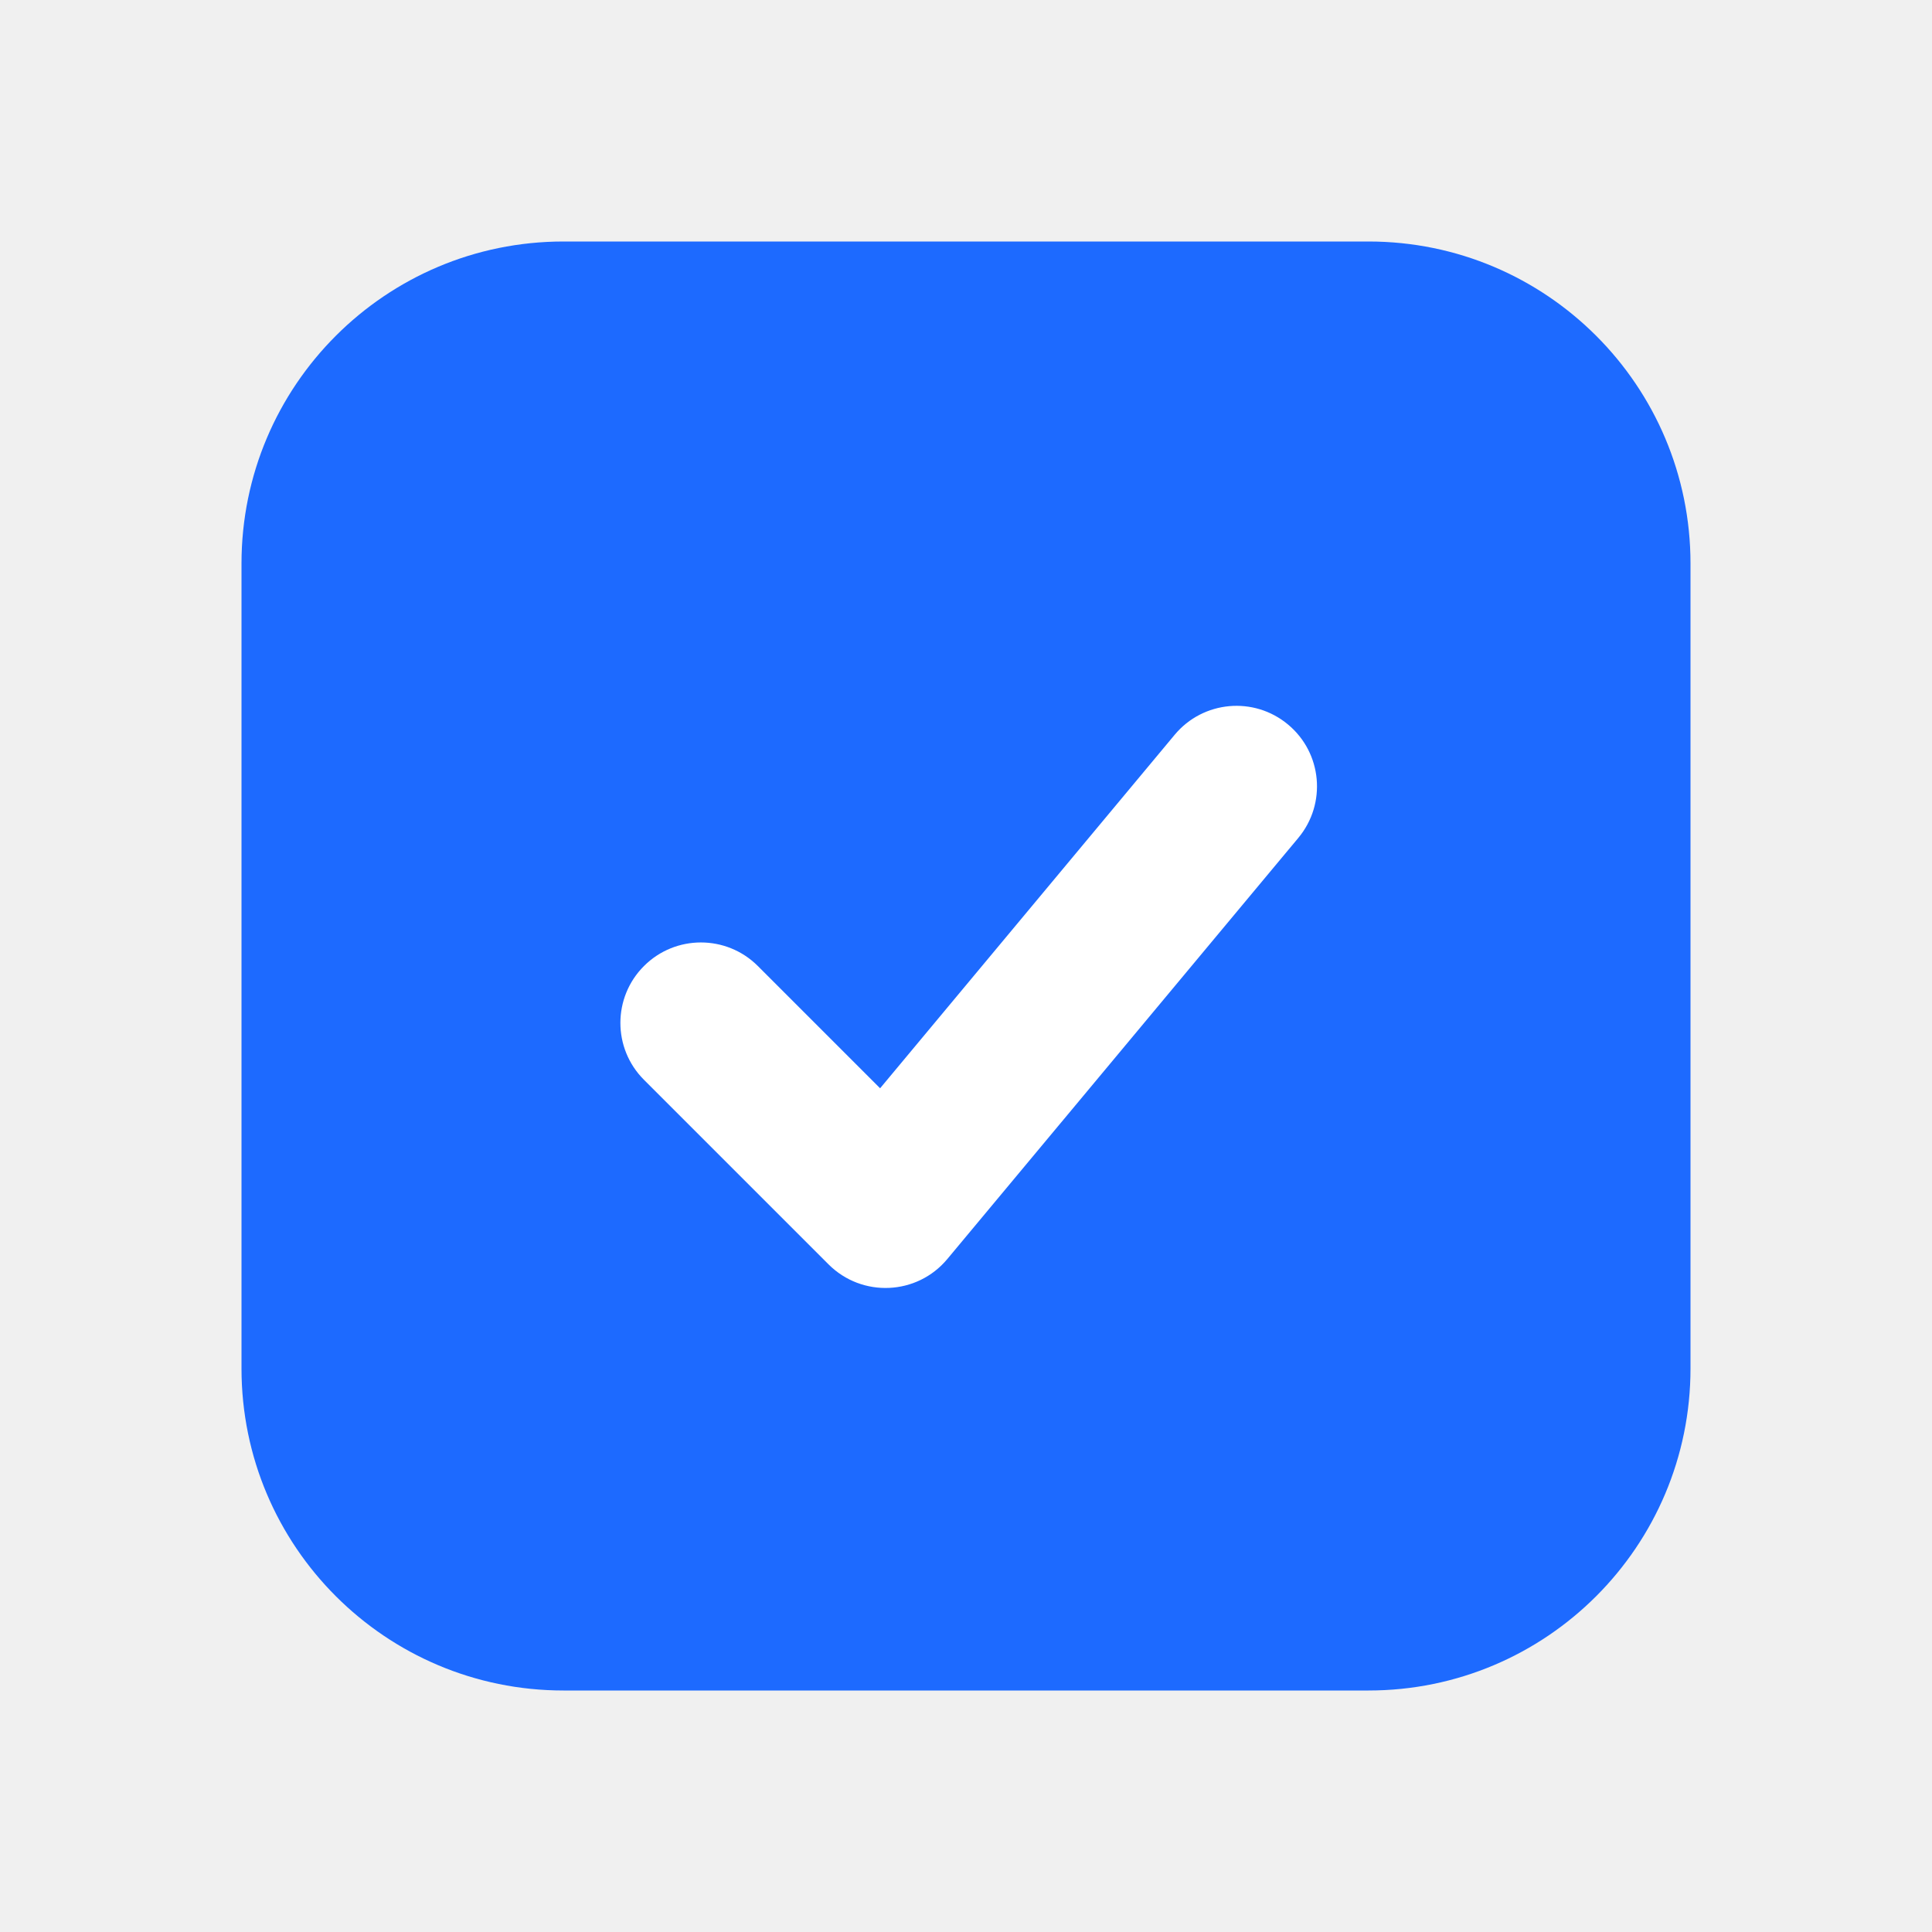
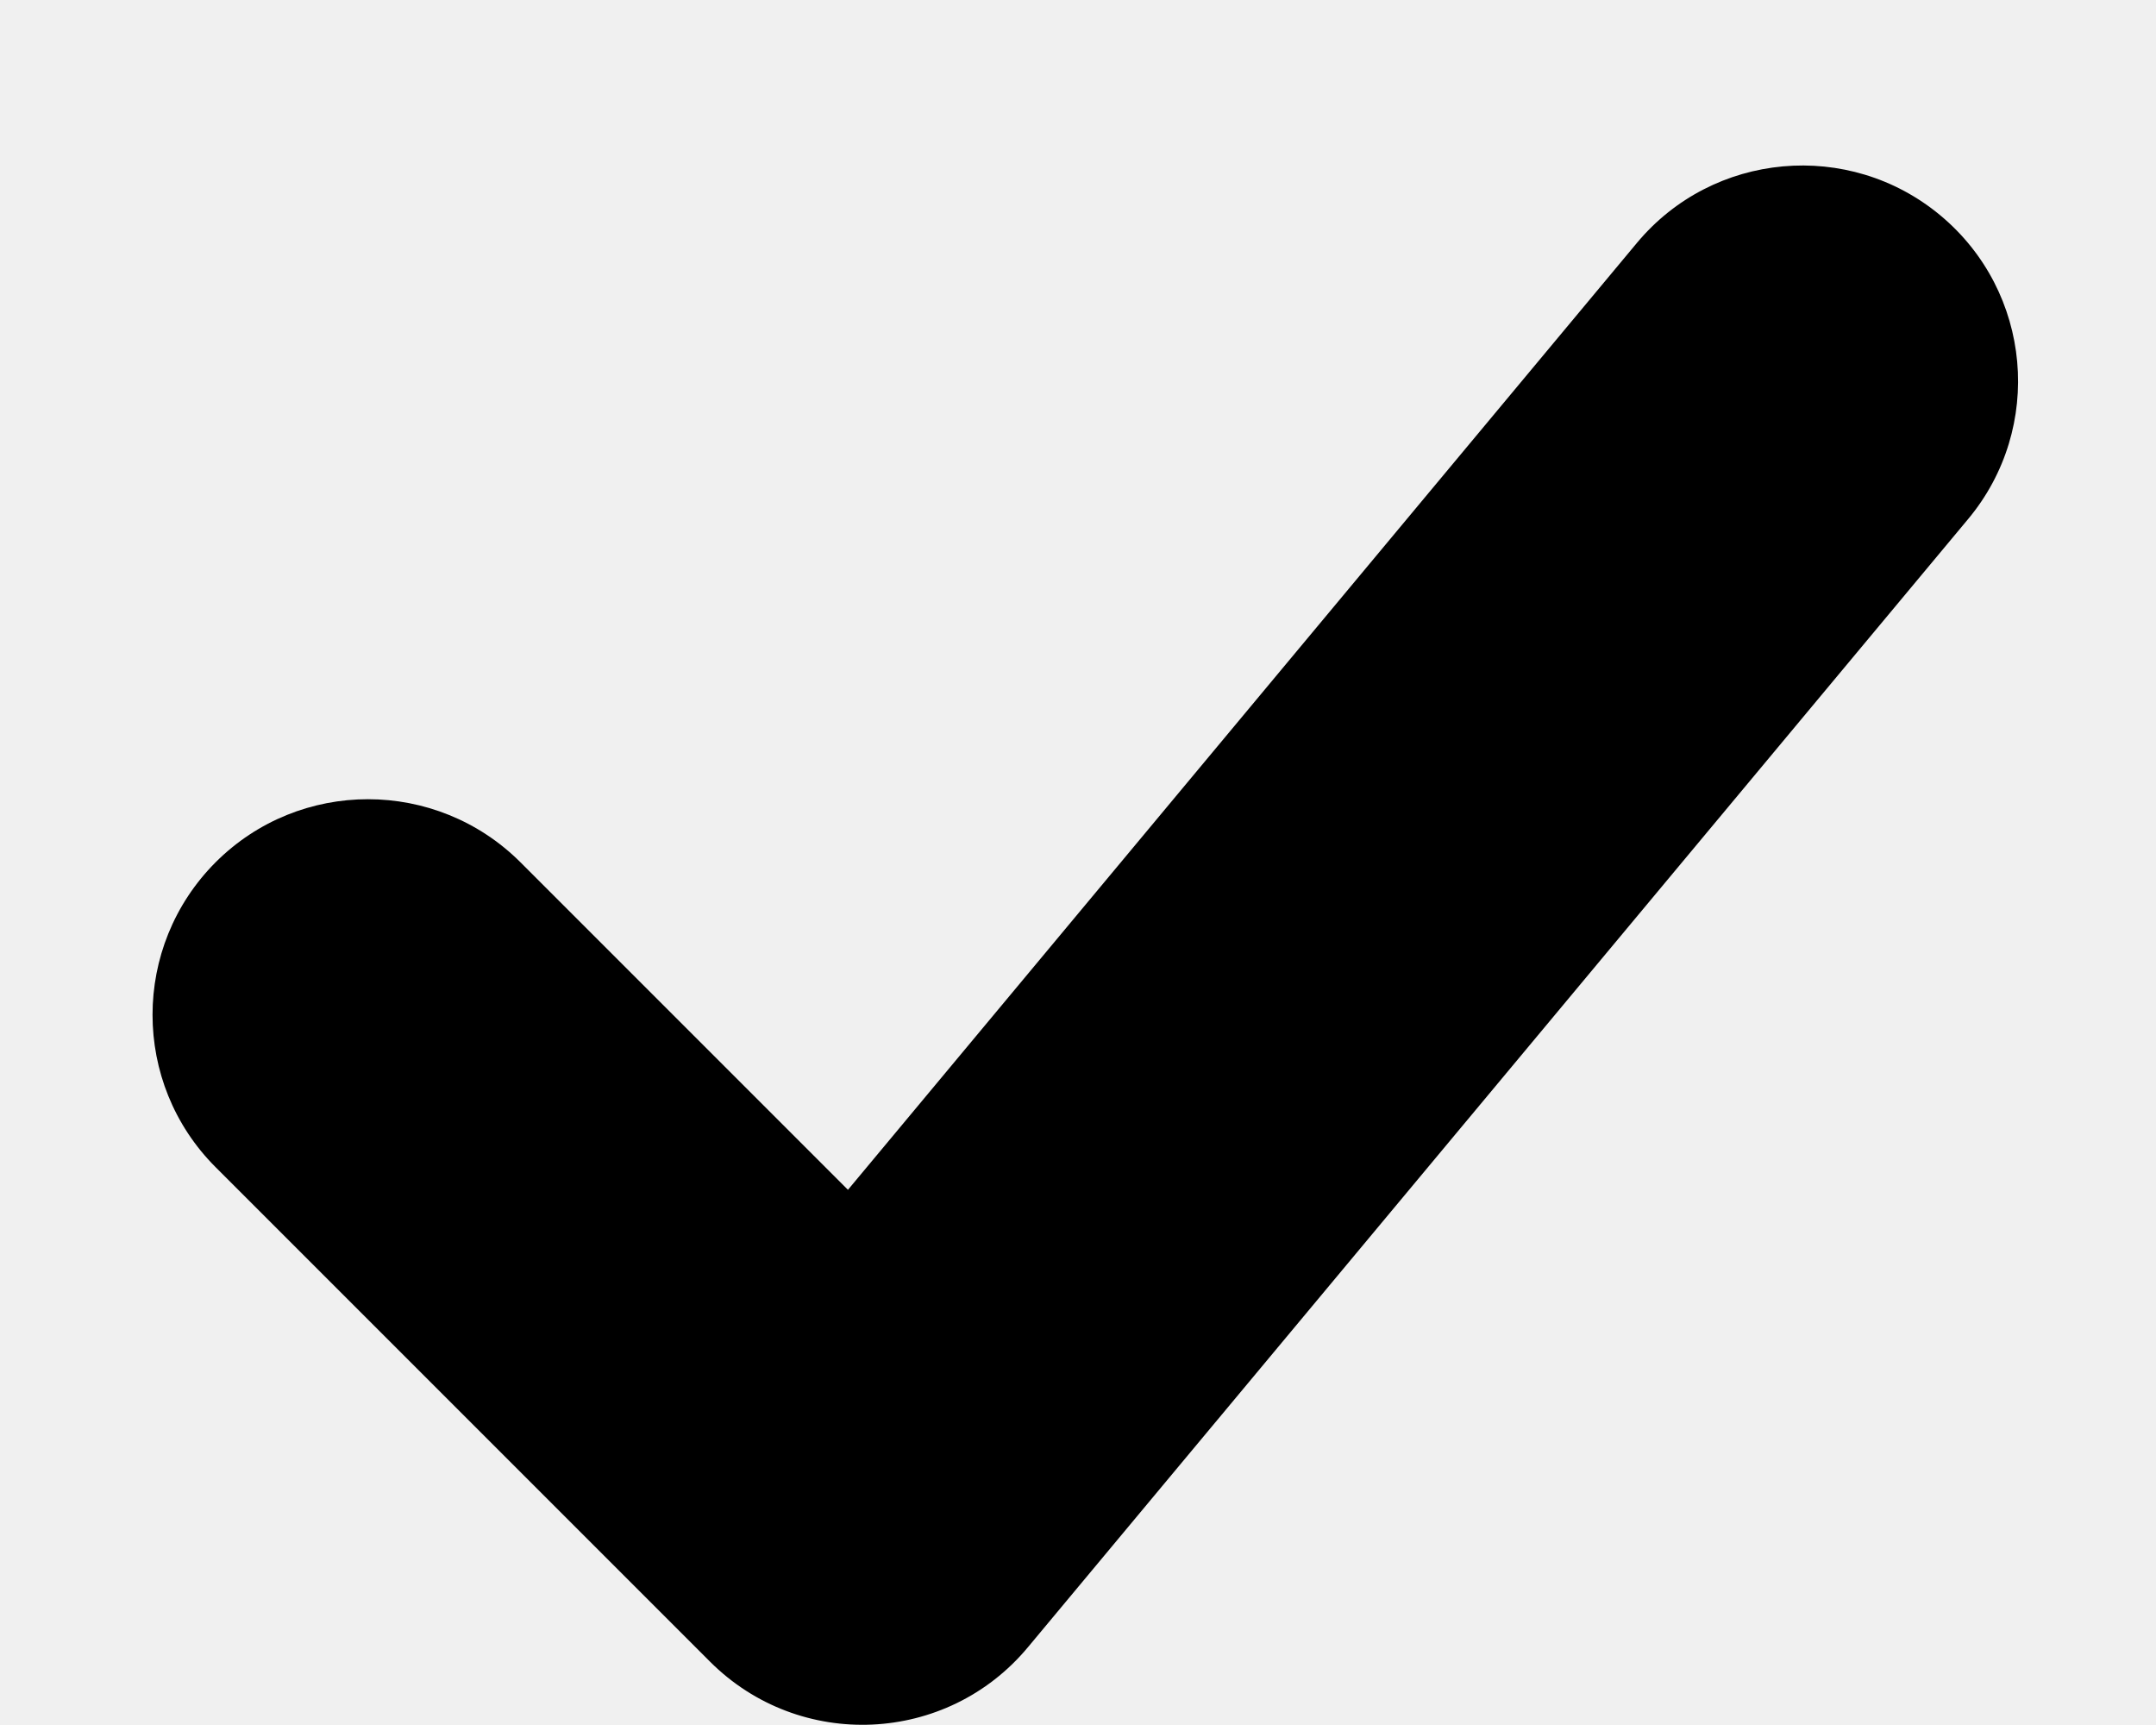
- <svg xmlns="http://www.w3.org/2000/svg" width="24" height="24" viewBox="0 0 24 24" fill="none">
-   <rect x="3" y="3" width="18" height="18" rx="4" fill="#1D6AFF" />
-   <path d="M8 13.414L10.293 15.707C10.709 16.122 11.392 16.092 11.768 15.64L16.128 10.409C16.482 9.984 16.425 9.353 16 9C15.576 8.646 14.945 8.704 14.592 9.128L10.933 13.519L9.414 12C9.024 11.61 8.39 11.61 8 12C7.609 12.39 7.609 13.024 8 13.414Z" fill="white" />
+ <svg xmlns="http://www.w3.org/2000/svg" width="10" height="8" viewBox="0 0 10 8" fill="none">
+   <path d="M1 5.413L3.293 7.706C3.709 8.122 4.392 8.091 4.768 7.639L9.128 2.408C9.482 1.984 9.425 1.353 9 0.999C8.576 0.646 7.945 0.703 7.592 1.127L3.933 5.518L2.414 3.999C2.023 3.609 1.39 3.609 1 3.999C0.61 4.39 0.61 5.023 1 5.413Z" fill="currentColor" />
</svg>
